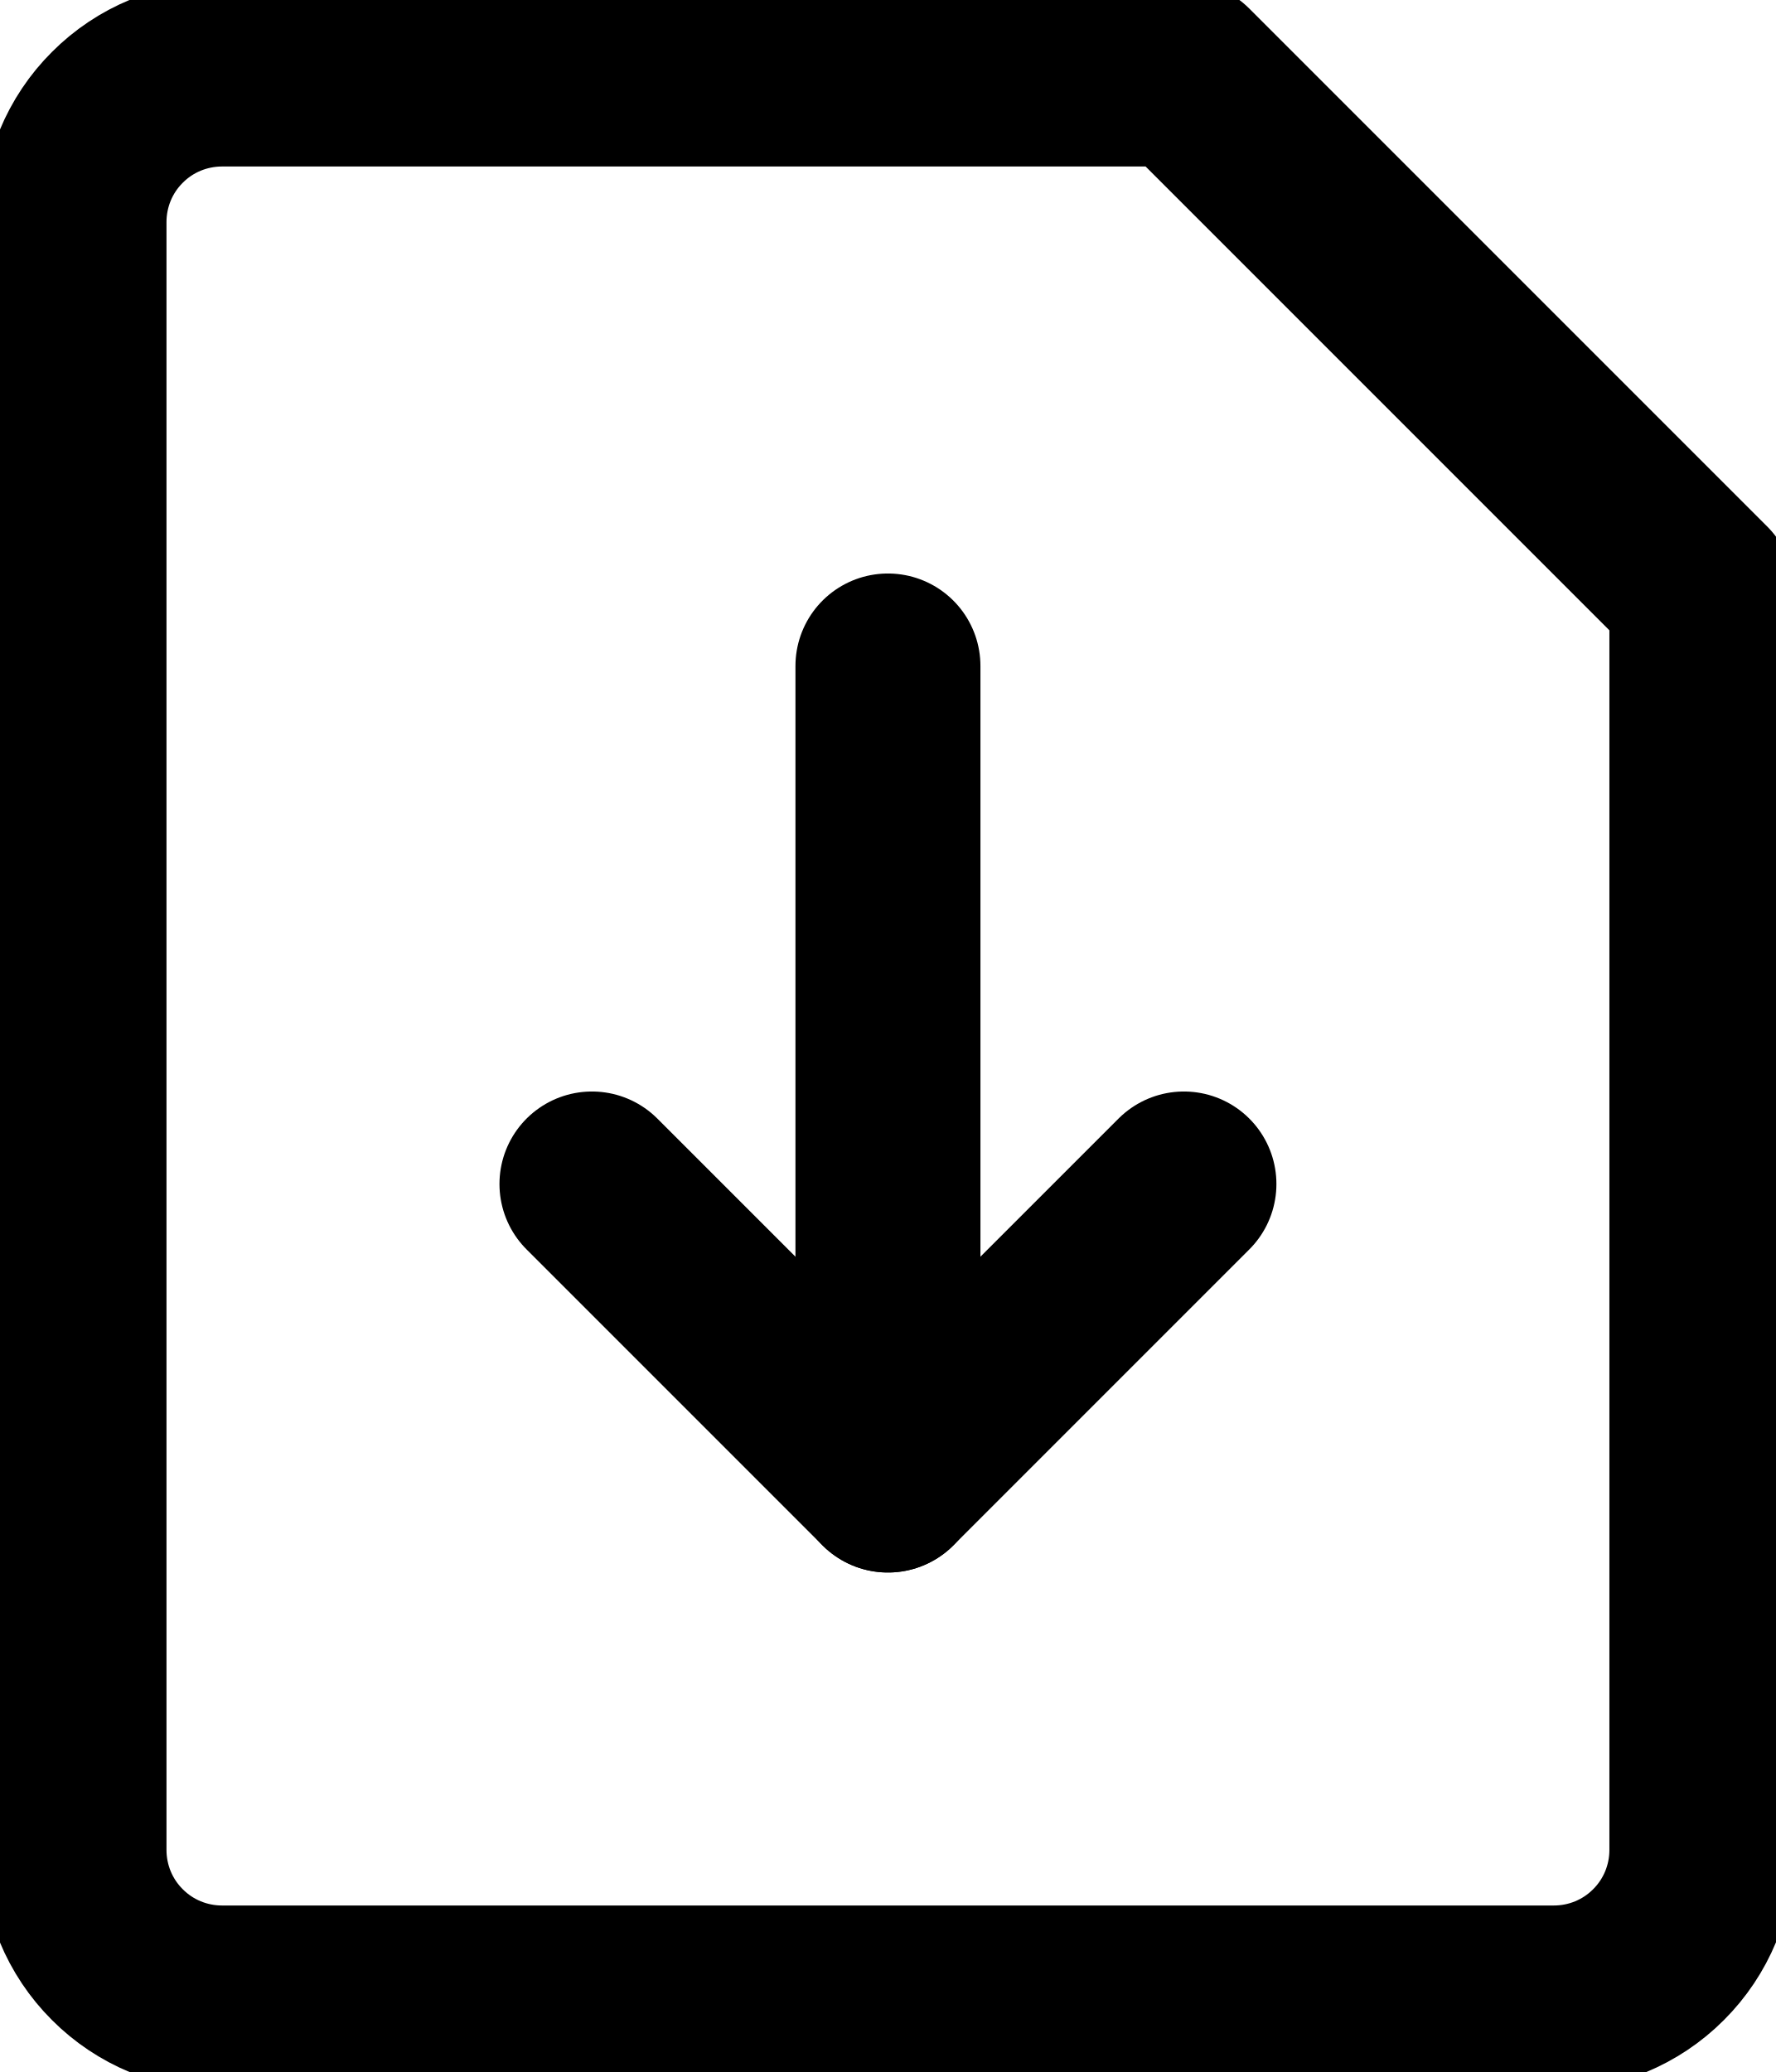
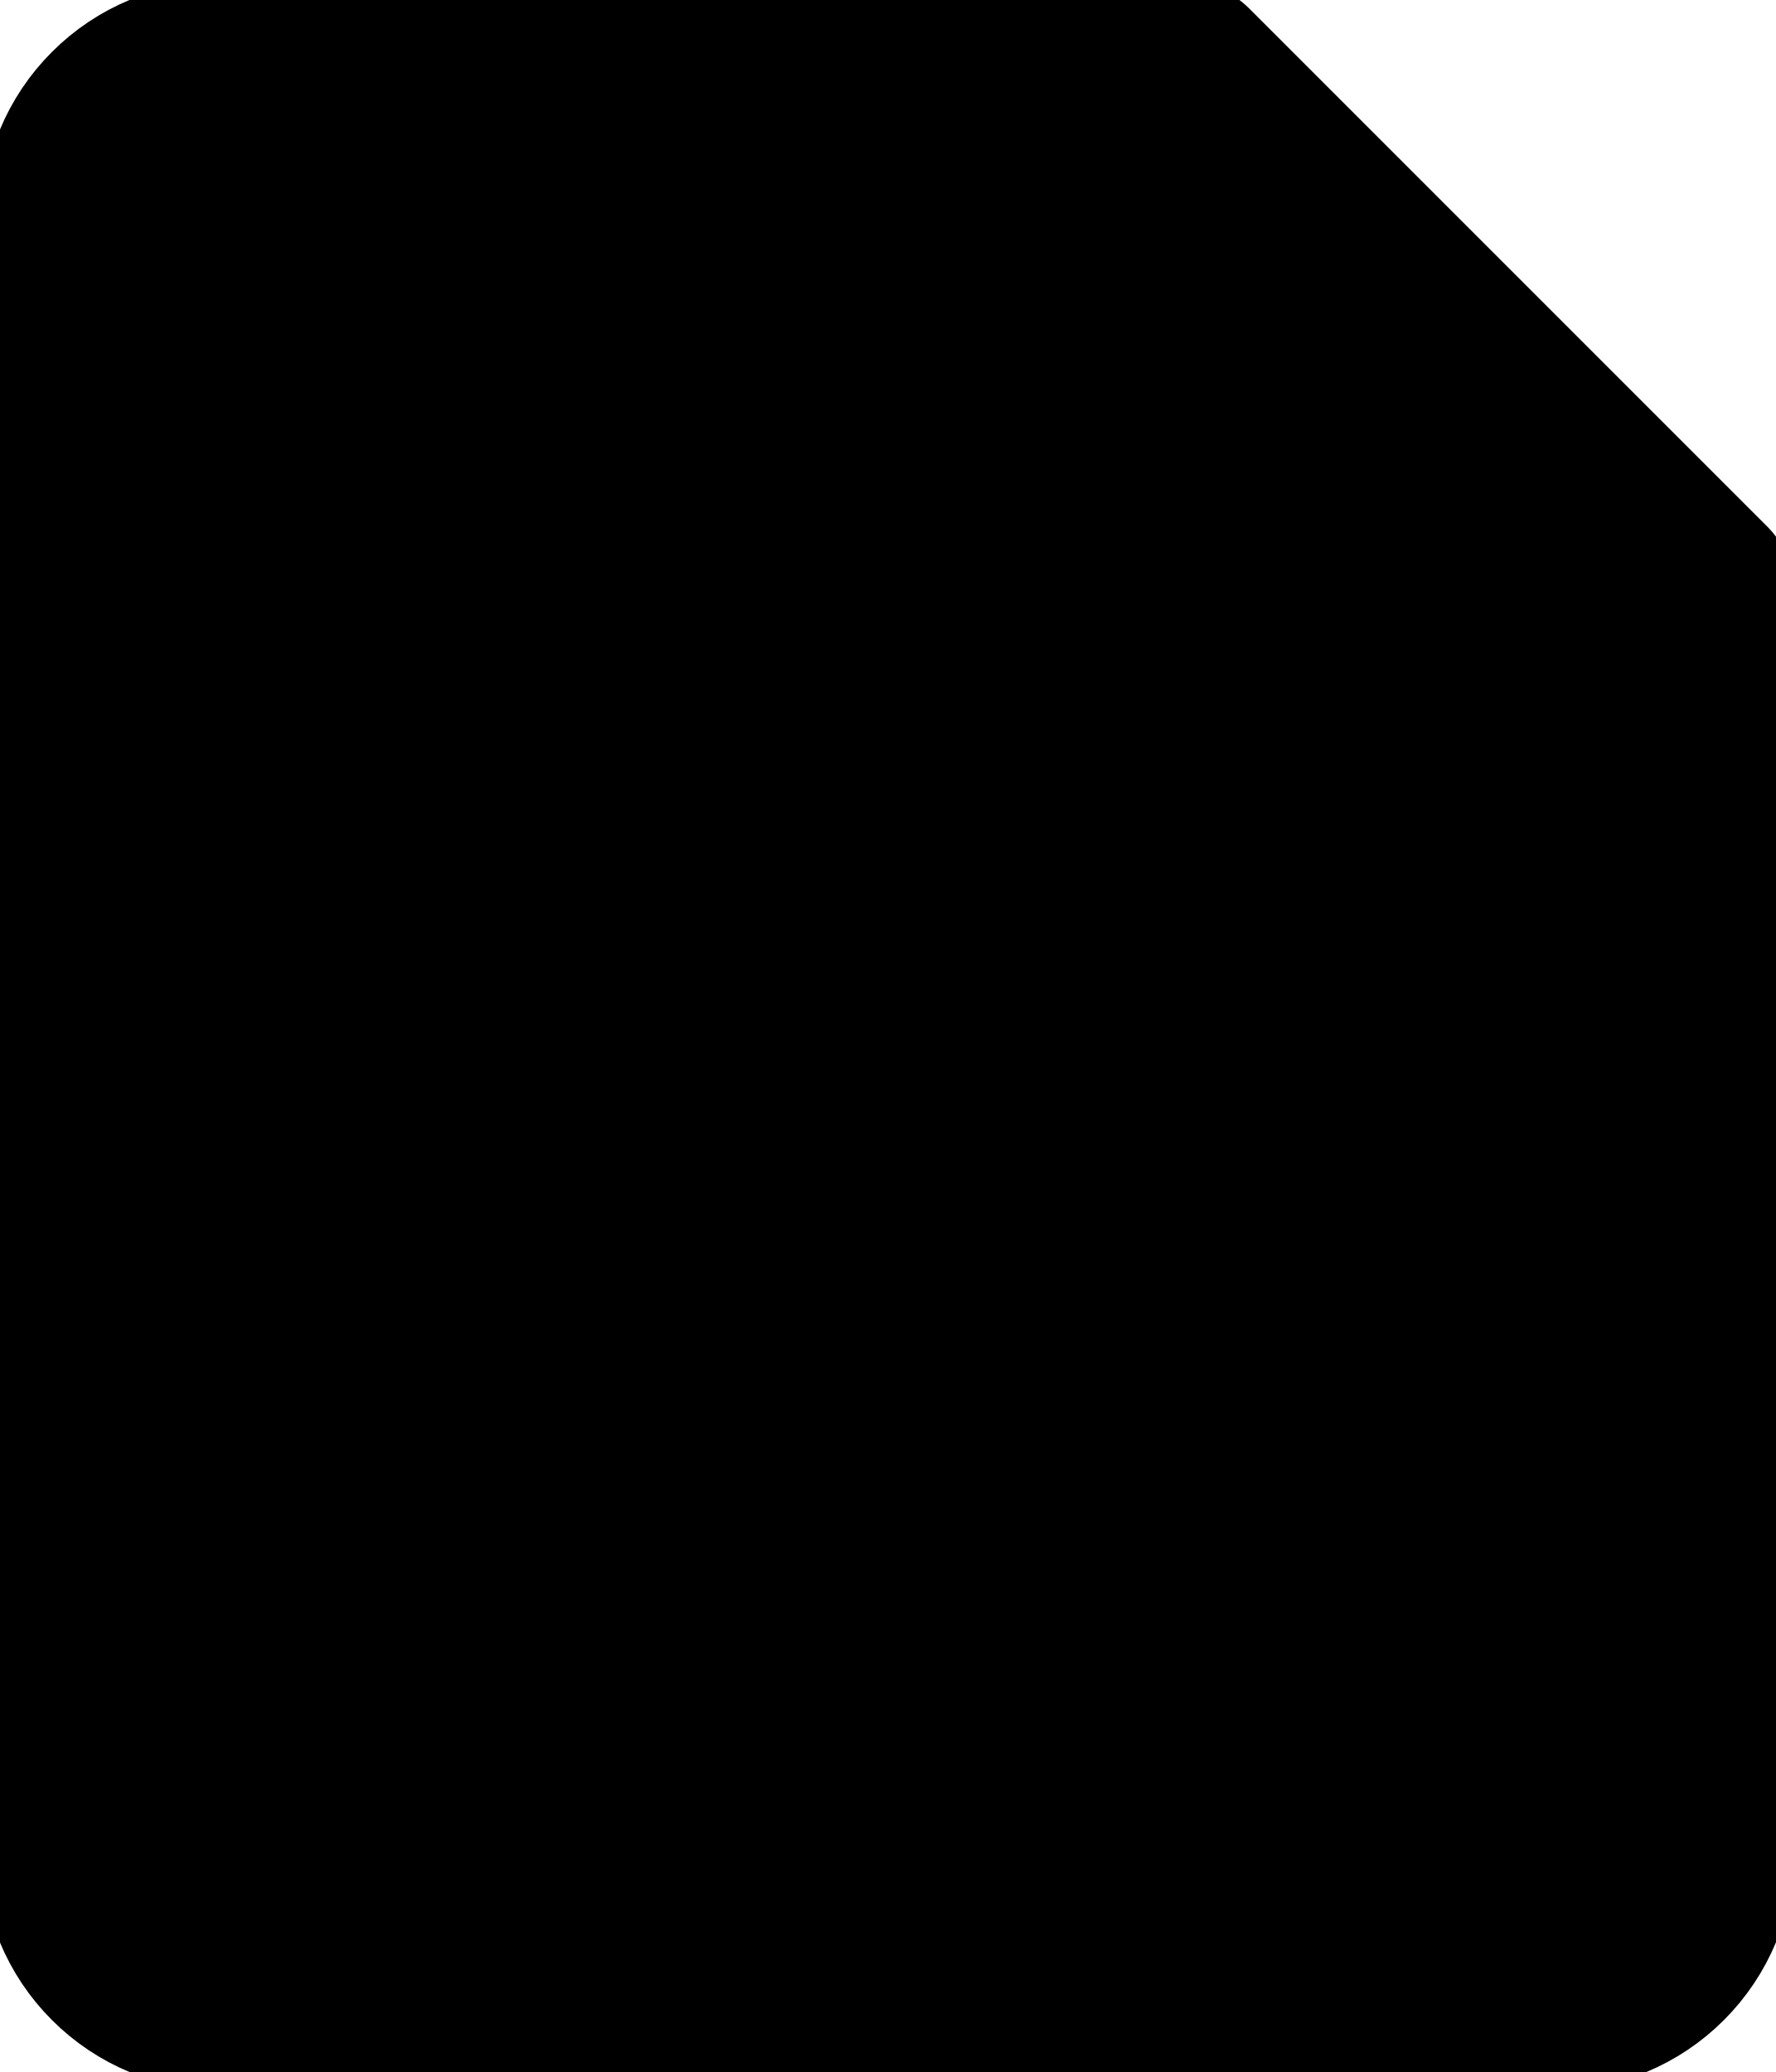
<svg xmlns="http://www.w3.org/2000/svg" viewBox="0 0 12 14" fill="none">
-   <g fill="none" stroke="#000" stroke-width="1.25" stroke-linecap="round" stroke-linejoin="round">
-     <path d="M11.5 12.5C11.5 12.765 11.395 13.02 11.207 13.207C11.02 13.395 10.765 13.5 10.5 13.5H1.5C1.235 13.5 0.98 13.395 0.793 13.207C0.605 13.02 0.5 12.765 0.5 12.5V1.5C0.5 1.235 0.605 0.98 0.793 0.793C0.98 0.605 1.235 0.5 1.5 0.5H8L11.5 4V12.5Z" />
-     <path d="M8 8L6 10L4 8" />
-     <path d="M6 10V4.5" />
+   <g fill="#000" stroke="#000" stroke-width="1.25" stroke-linecap="round" stroke-linejoin="round">
+     <path fill="#000" d="M11.5 12.5C11.5 12.765 11.395 13.02 11.207 13.207C11.02 13.395 10.765 13.5 10.5 13.5H1.5C1.235 13.5 0.98 13.395 0.793 13.207C0.605 13.02 0.5 12.765 0.5 12.5V1.5C0.5 1.235 0.605 0.98 0.793 0.793C0.98 0.605 1.235 0.5 1.5 0.5H8L11.5 4V12.5Z" />
+     <path fill="none" d="M8 8L6 10L4 8" />
+     <path fill="none" d="M6 10V4.5" />
  </g>
</svg>
